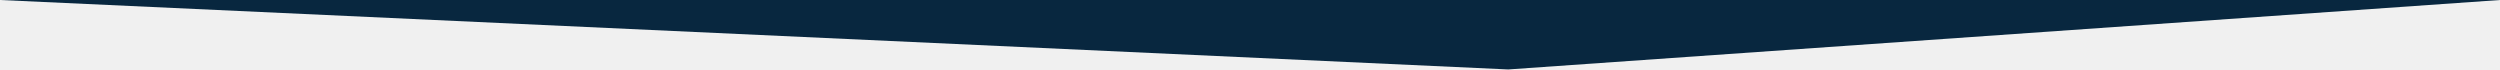
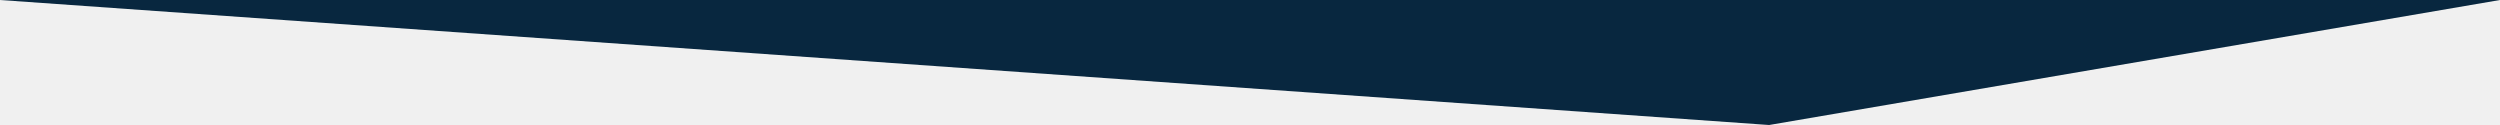
- <svg xmlns="http://www.w3.org/2000/svg" xmlns:xlink="http://www.w3.org/1999/xlink" width="1440px" height="40px" viewBox="0 0 1440 40" version="1.1">
-   <defs>
-     <polygon id="path-1" points="1440 86 868.737 126 0 86" />
-   </defs>
+ <svg xmlns="http://www.w3.org/2000/svg" width="1440px" height="72px" viewBox="0 0 1440 72" version="1.1">
  <g id="Page-1" stroke="none" stroke-width="1" fill="none" fill-rule="evenodd">
-     <g id="Desktop-HD" transform="translate(0, -884)">
-       <g id="Bitmap" transform="translate(0, 798)">
-         <mask id="mask-2" fill="white">
-           <use xlink:href="#path-1" />
-         </mask>
-         <use id="intro-bottom" fill="#08273F" xlink:href="#path-1" />
-       </g>
+     <g id="intro-bottom" fill="#08273F" fill-rule="nonzero">
+       <polygon id="path-1" points="1440 0 1019 72 0 0" />
    </g>
  </g>
</svg>
